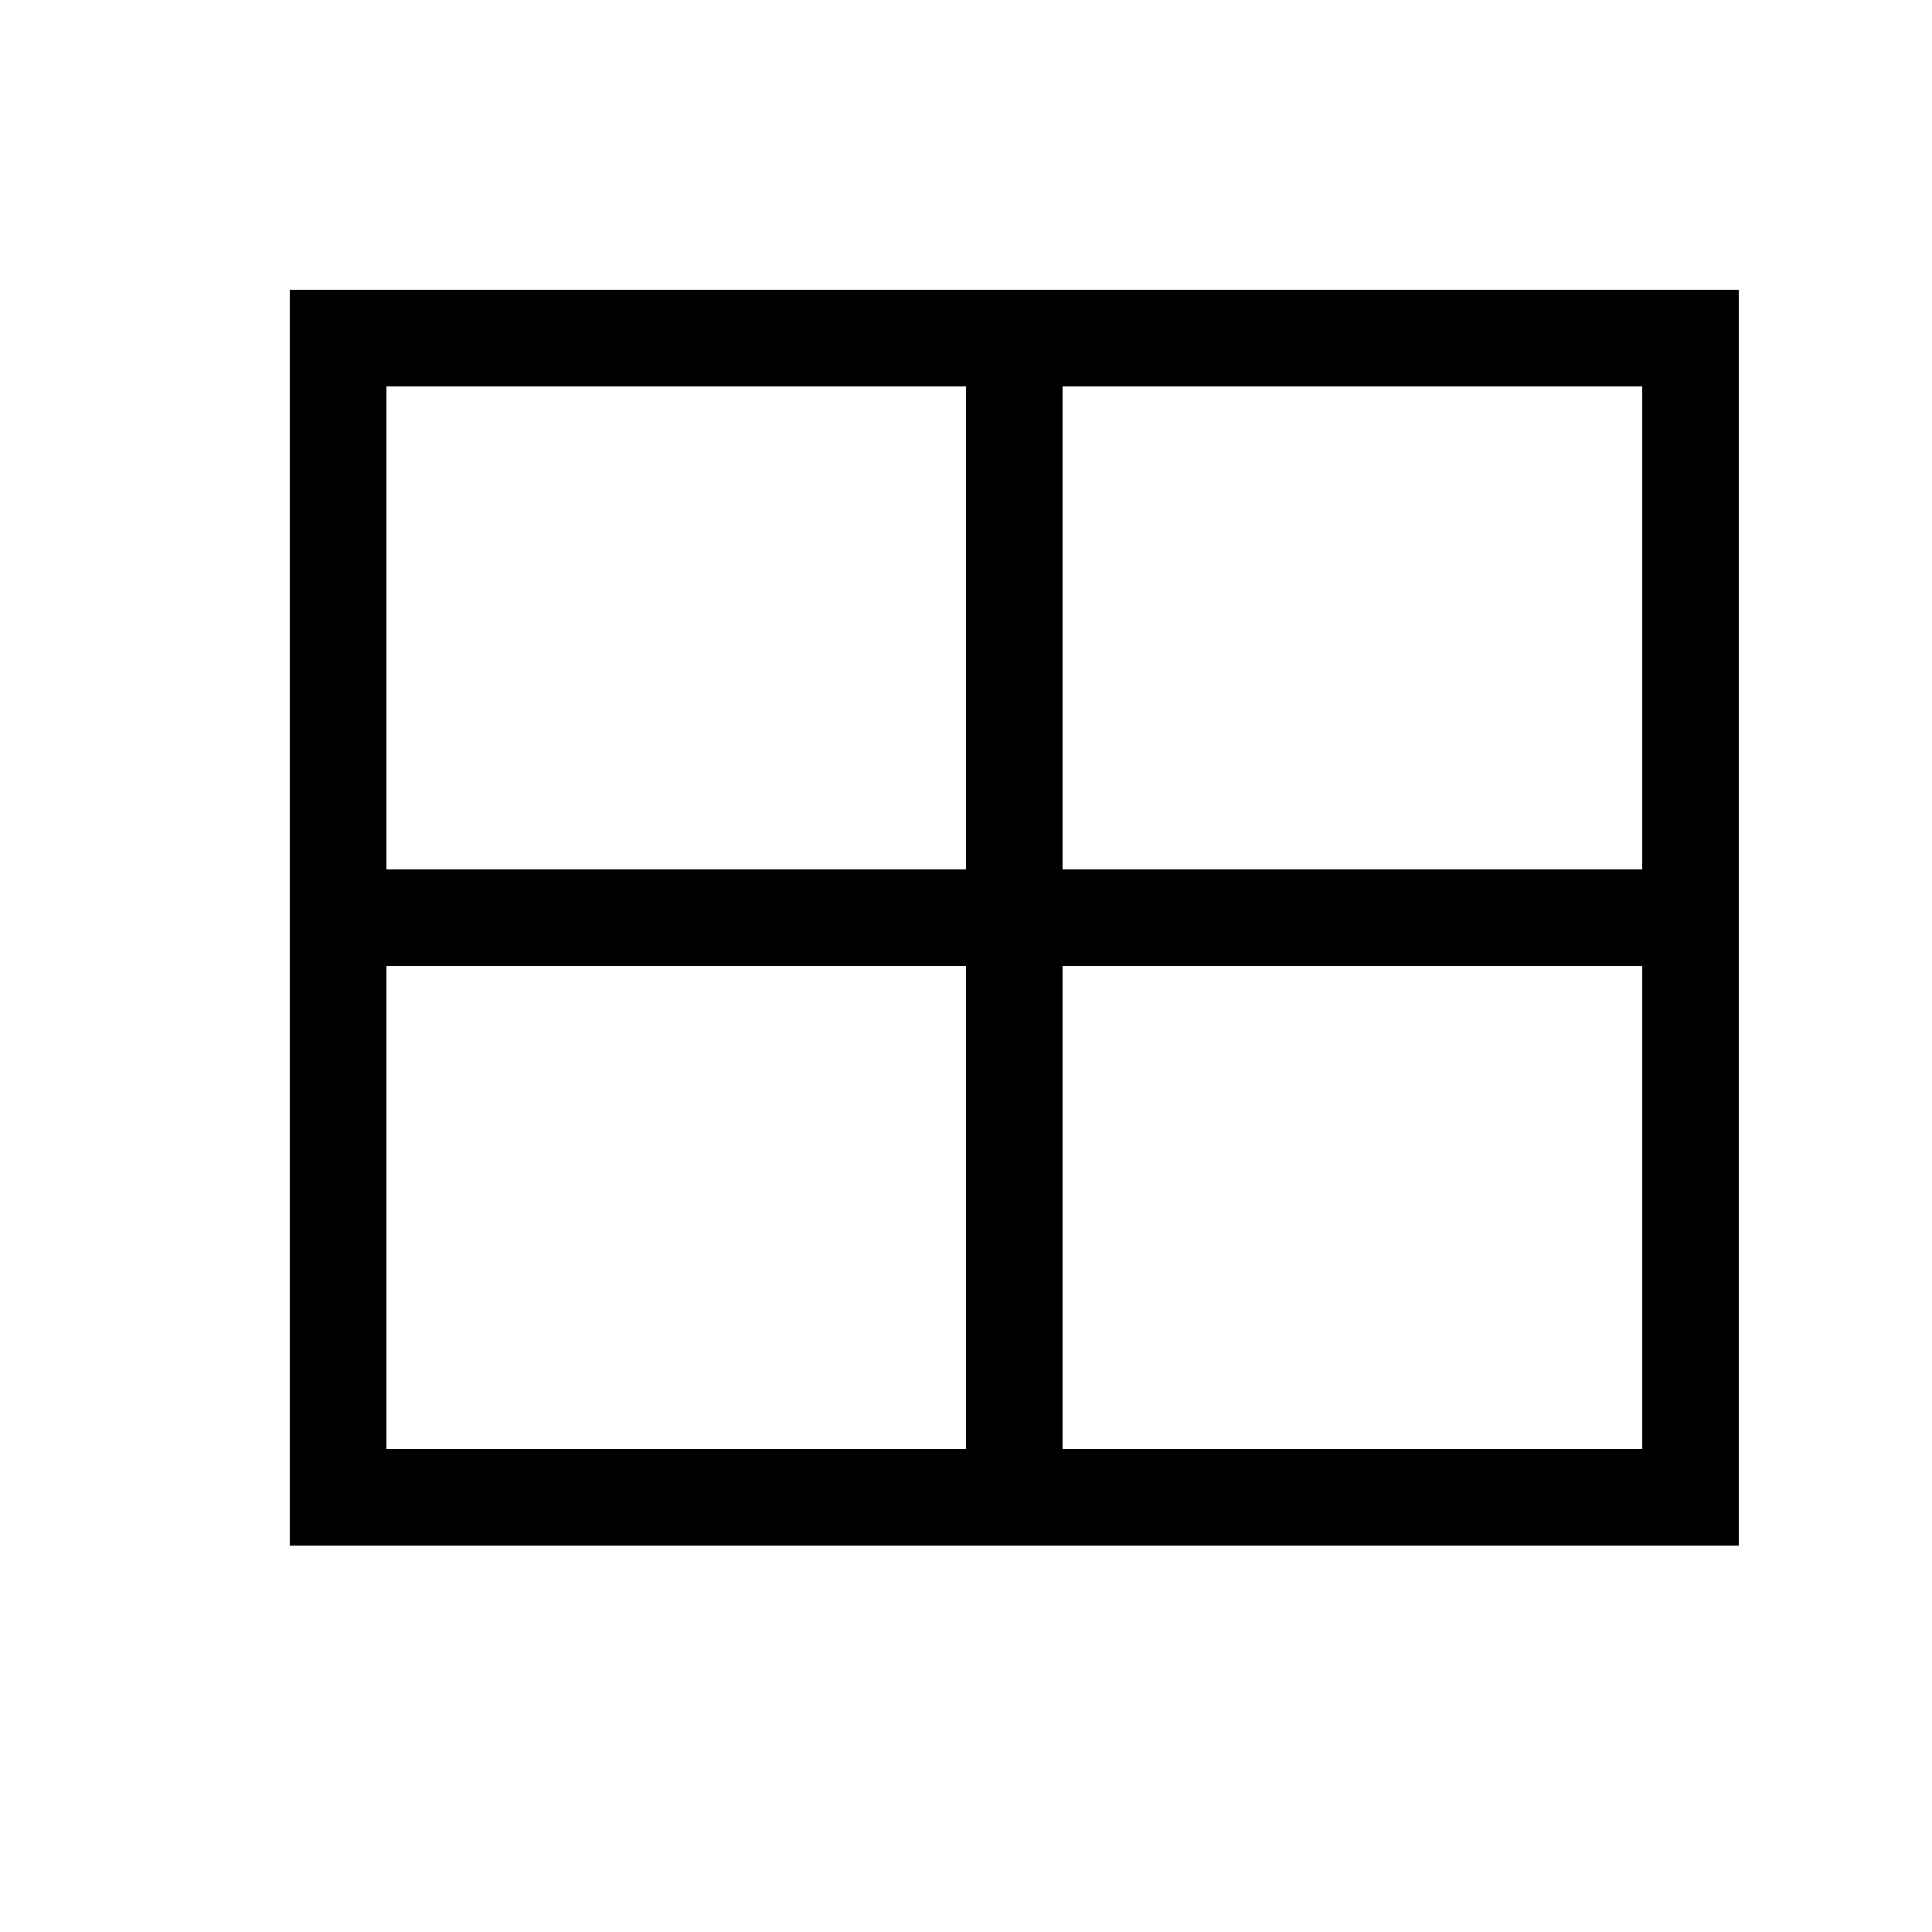
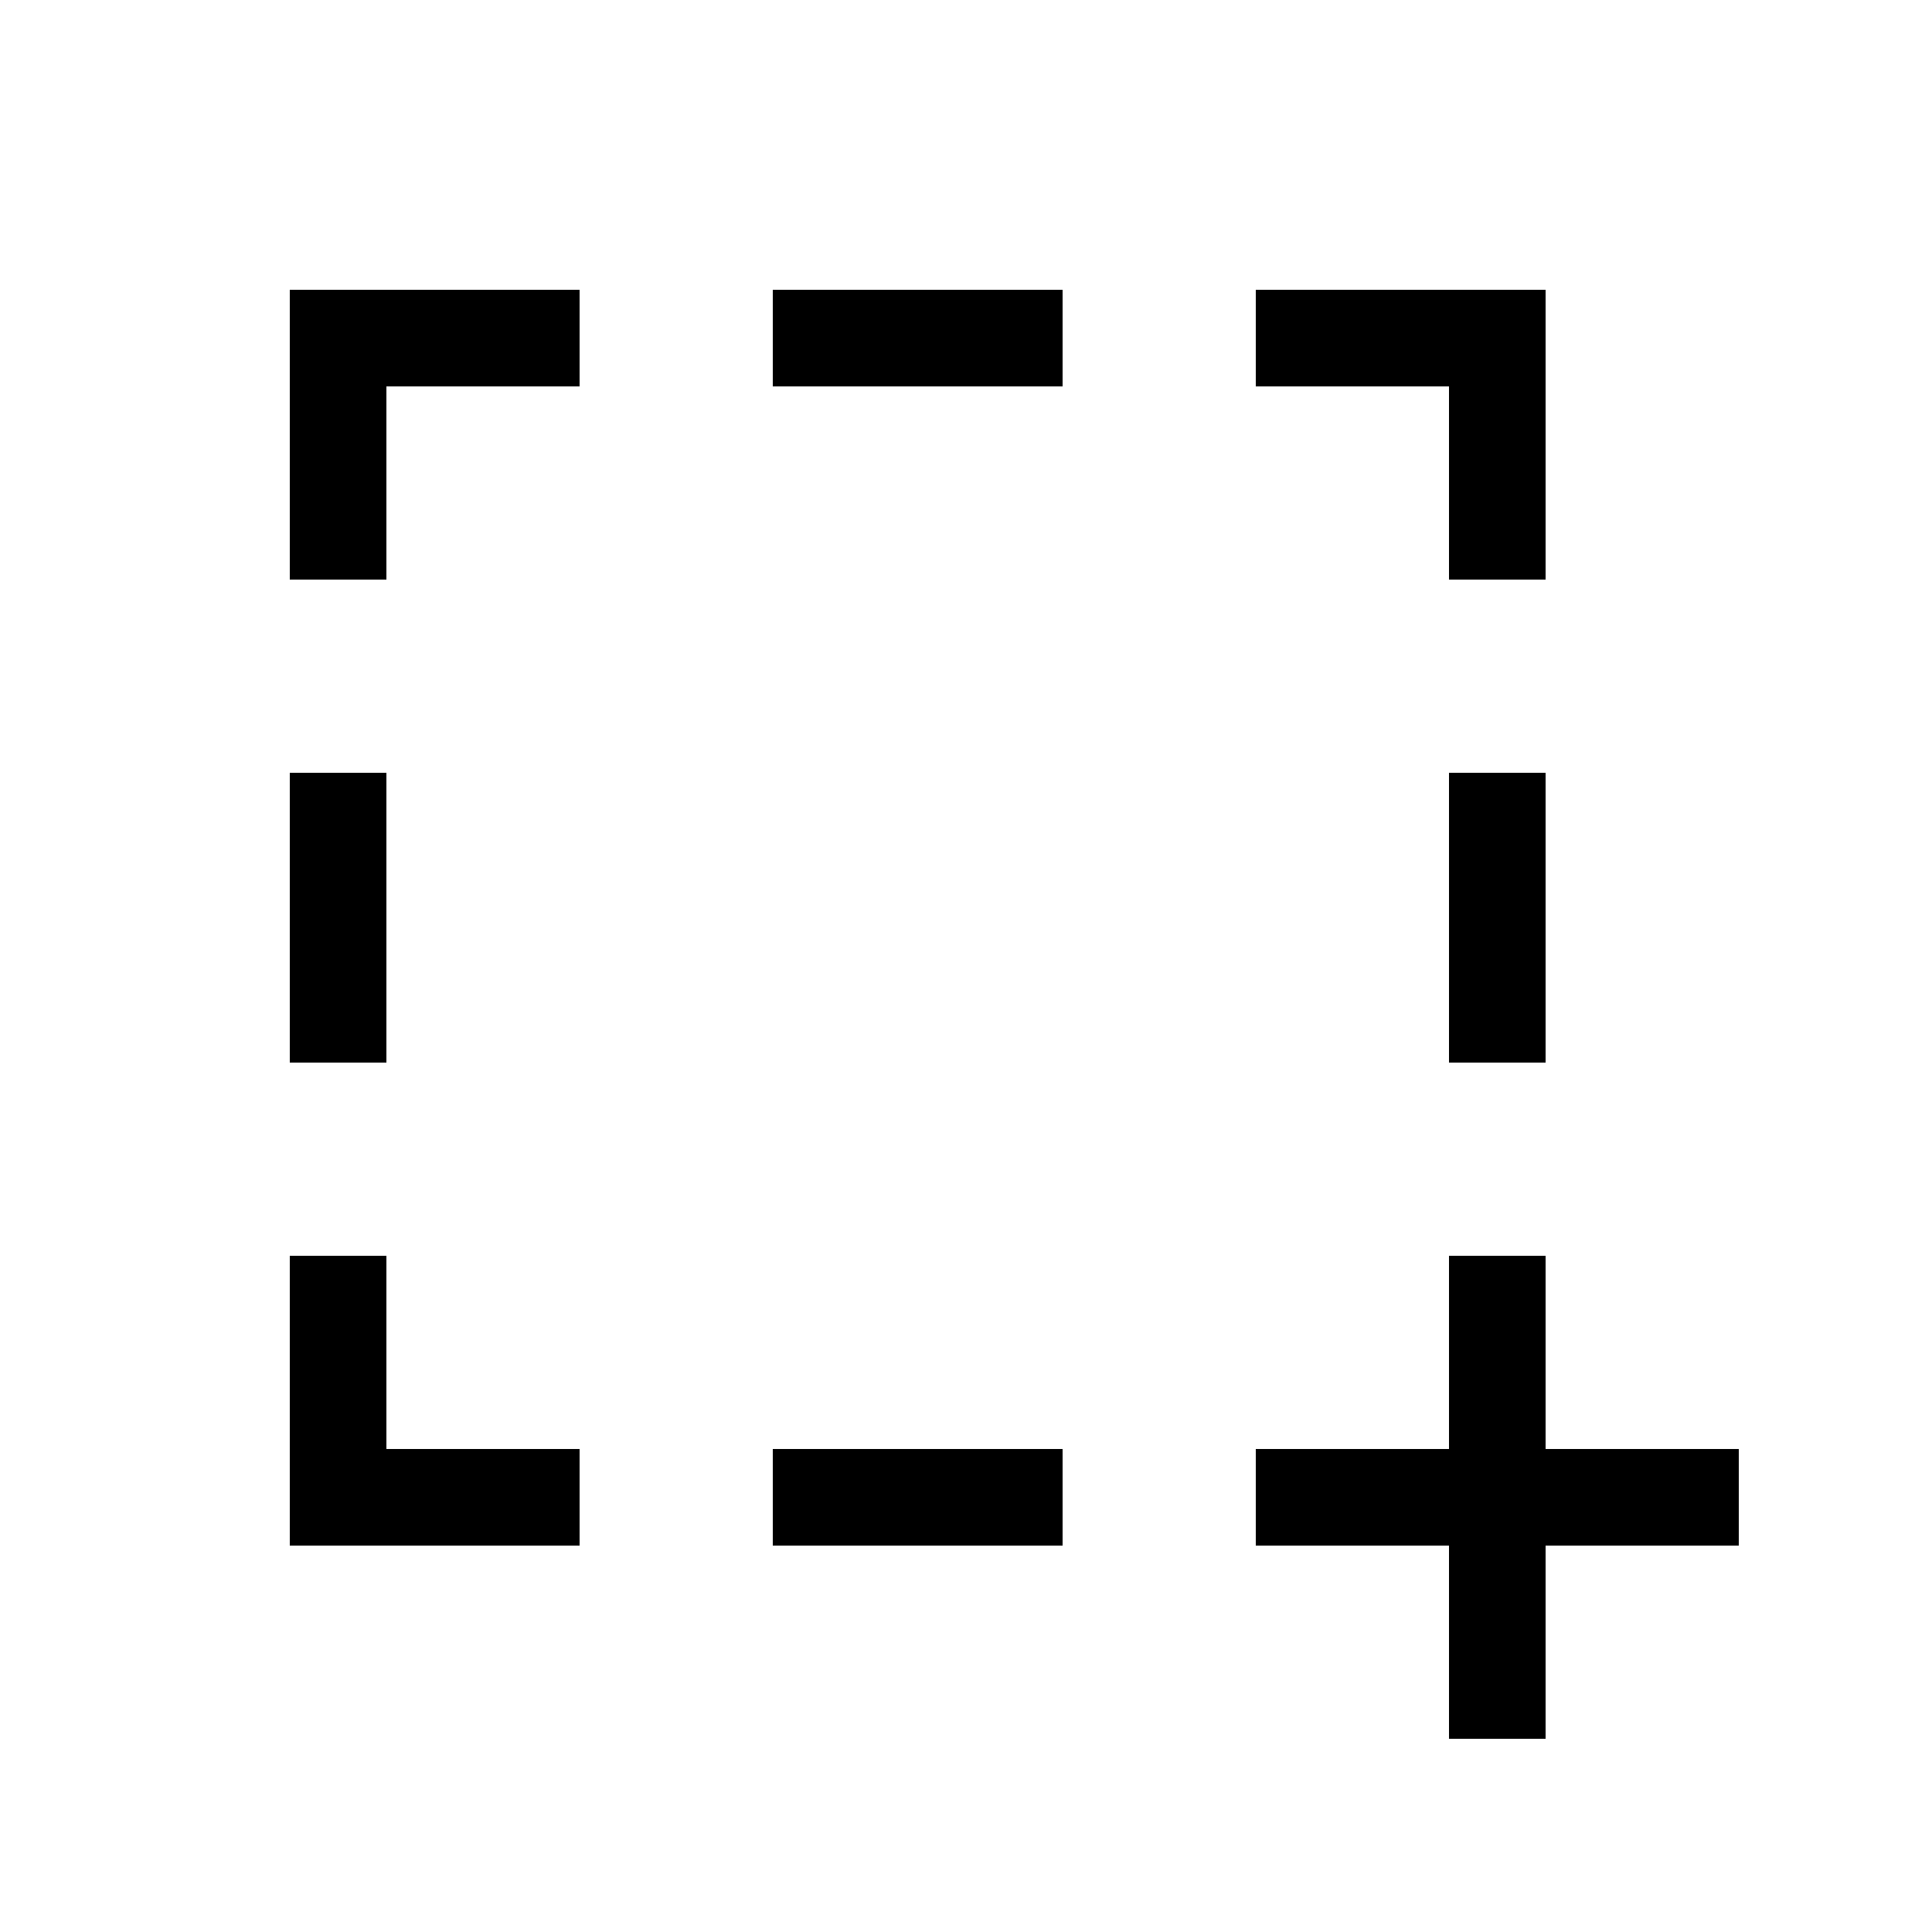
<svg xmlns="http://www.w3.org/2000/svg" width="20" height="20" fill="none" viewBox="0 0 20 20">
-   <path fill="#000" fill-rule="evenodd" d="M3 3v13h15V3H3Zm14 1h-6v5h6V4Zm0 6h-6v5h6v-5Zm-7-1V4H4v5h6Zm-6 1v5h6v-5H4Z" clip-rule="evenodd" />
+   <path fill="#000" d="M16 15h2v1h-2v2h-1v-2h-2v-1h2v-2h1zM4 15h2v1H3v-3h1zm7 1H8v-1h3zm-7-5H3V8h1zm12 0h-1V8h1zM6 4H4v2H3V3h3zm10 2h-1V4h-2V3h3zm-5-2H8V3h3z" />
</svg>
